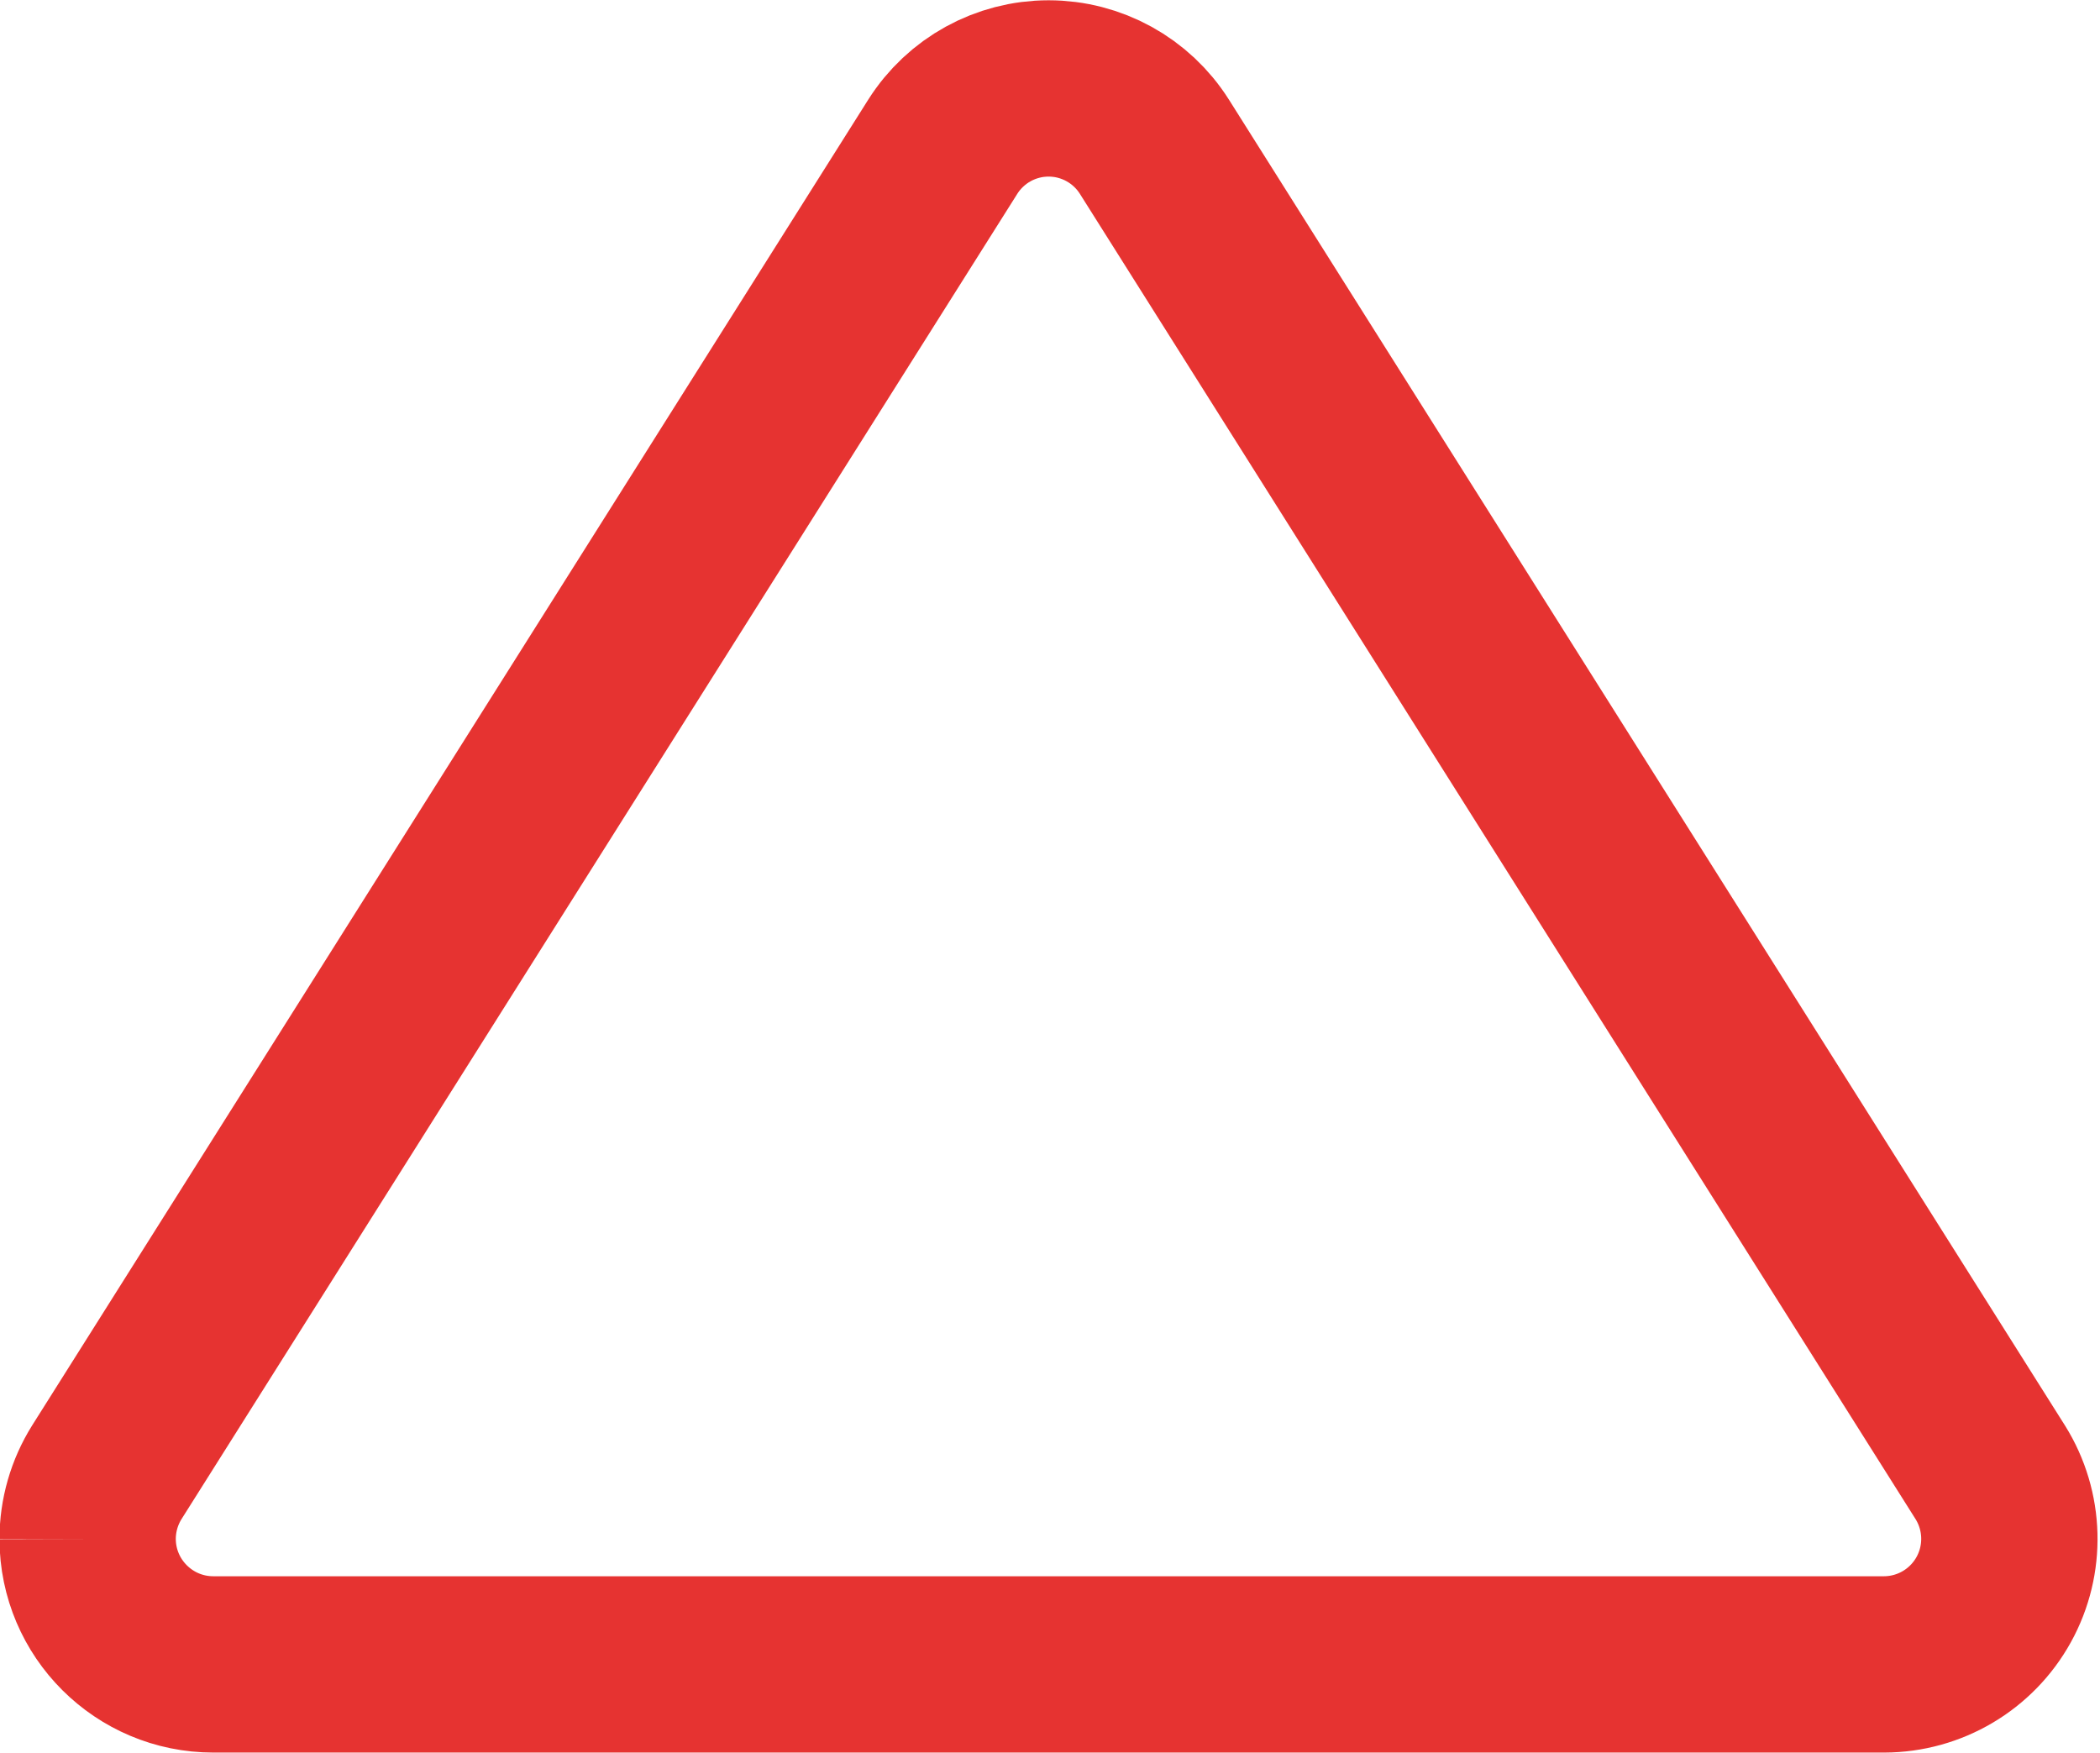
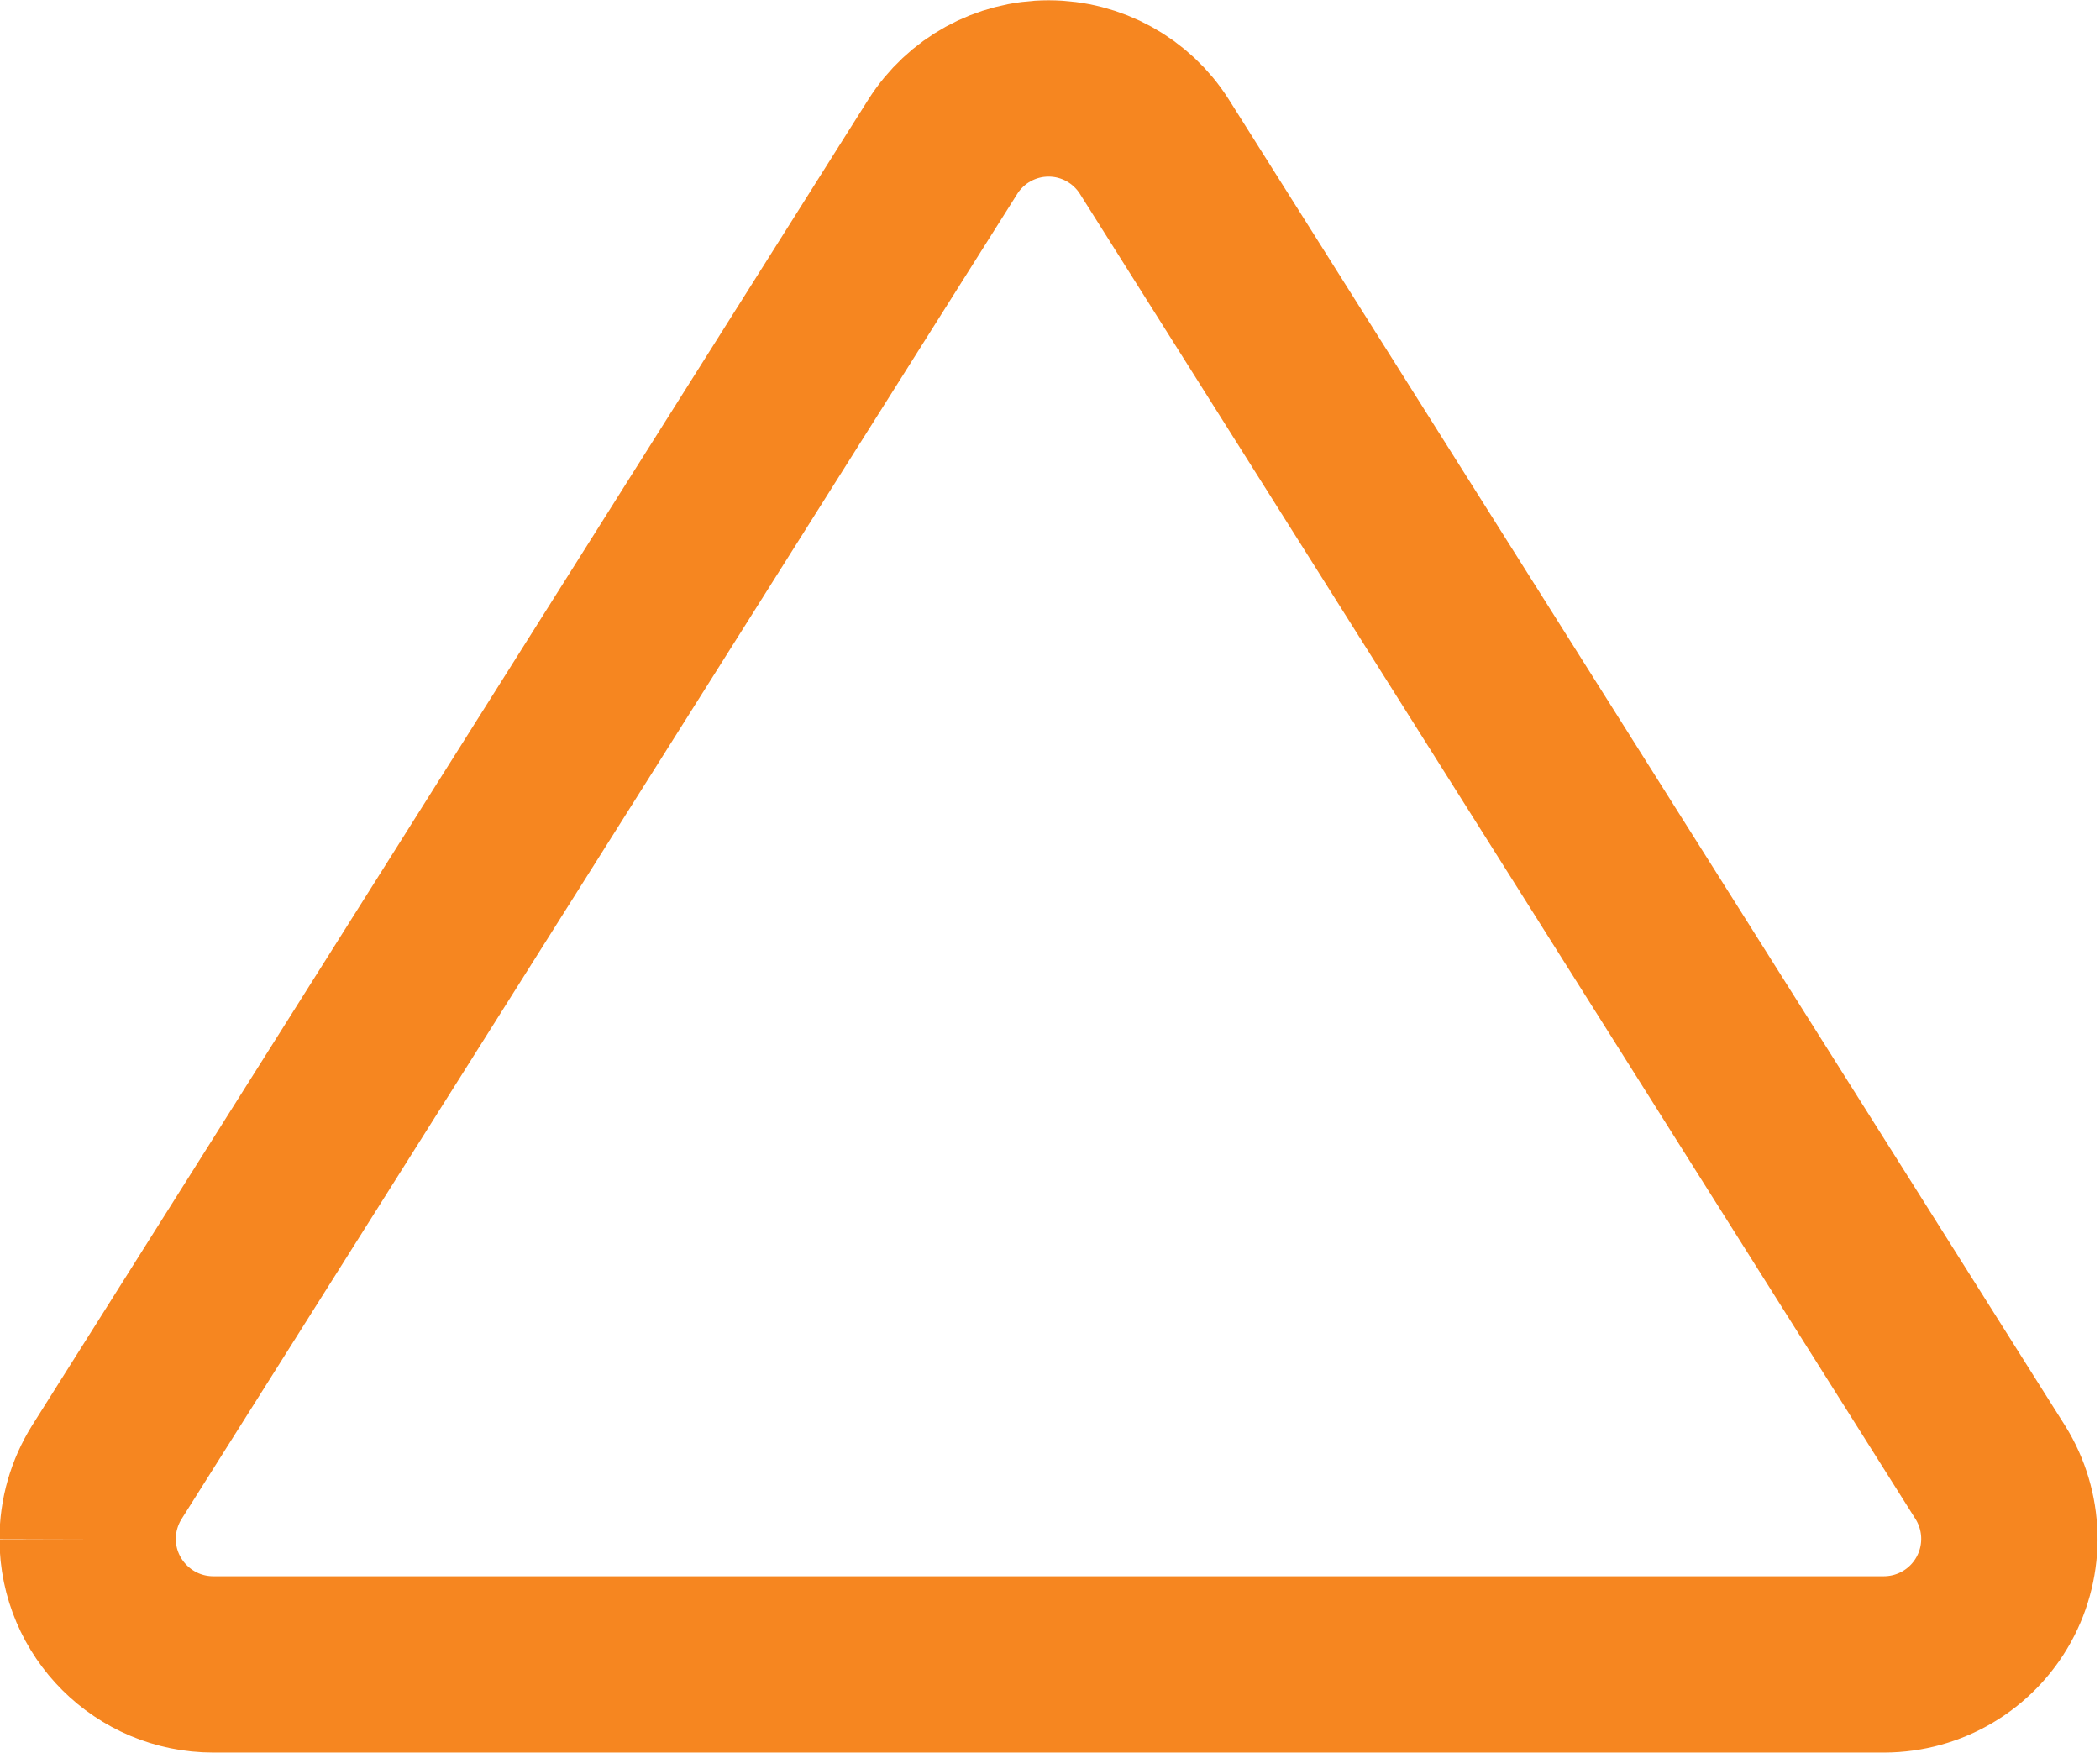
<svg xmlns="http://www.w3.org/2000/svg" width="11.91" height="9.94" viewBox="0 0 11.91 9.94">
-   <path id="Fill_3" data-name="Fill 3" d="M10.9.711a.715.715,0,0,1-.109.379L6.05,8.608a.71.71,0,0,1-1.2,0L.109,1.089A.712.712,0,0,1,.711,0h9.476A.713.713,0,0,1,10.9.711" transform="translate(11.397 9.44) rotate(180)" fill="none" stroke="#e63331" stroke-miterlimit="10" stroke-width="1" />
+   <path id="Fill_3" data-name="Fill 3" d="M10.9.711a.715.715,0,0,1-.109.379L6.05,8.608a.71.71,0,0,1-1.2,0L.109,1.089A.712.712,0,0,1,.711,0h9.476A.713.713,0,0,1,10.9.711" transform="translate(11.397 9.44) rotate(180)" fill="none" stroke="#F68620" stroke-miterlimit="10" stroke-width="1" />
</svg>
